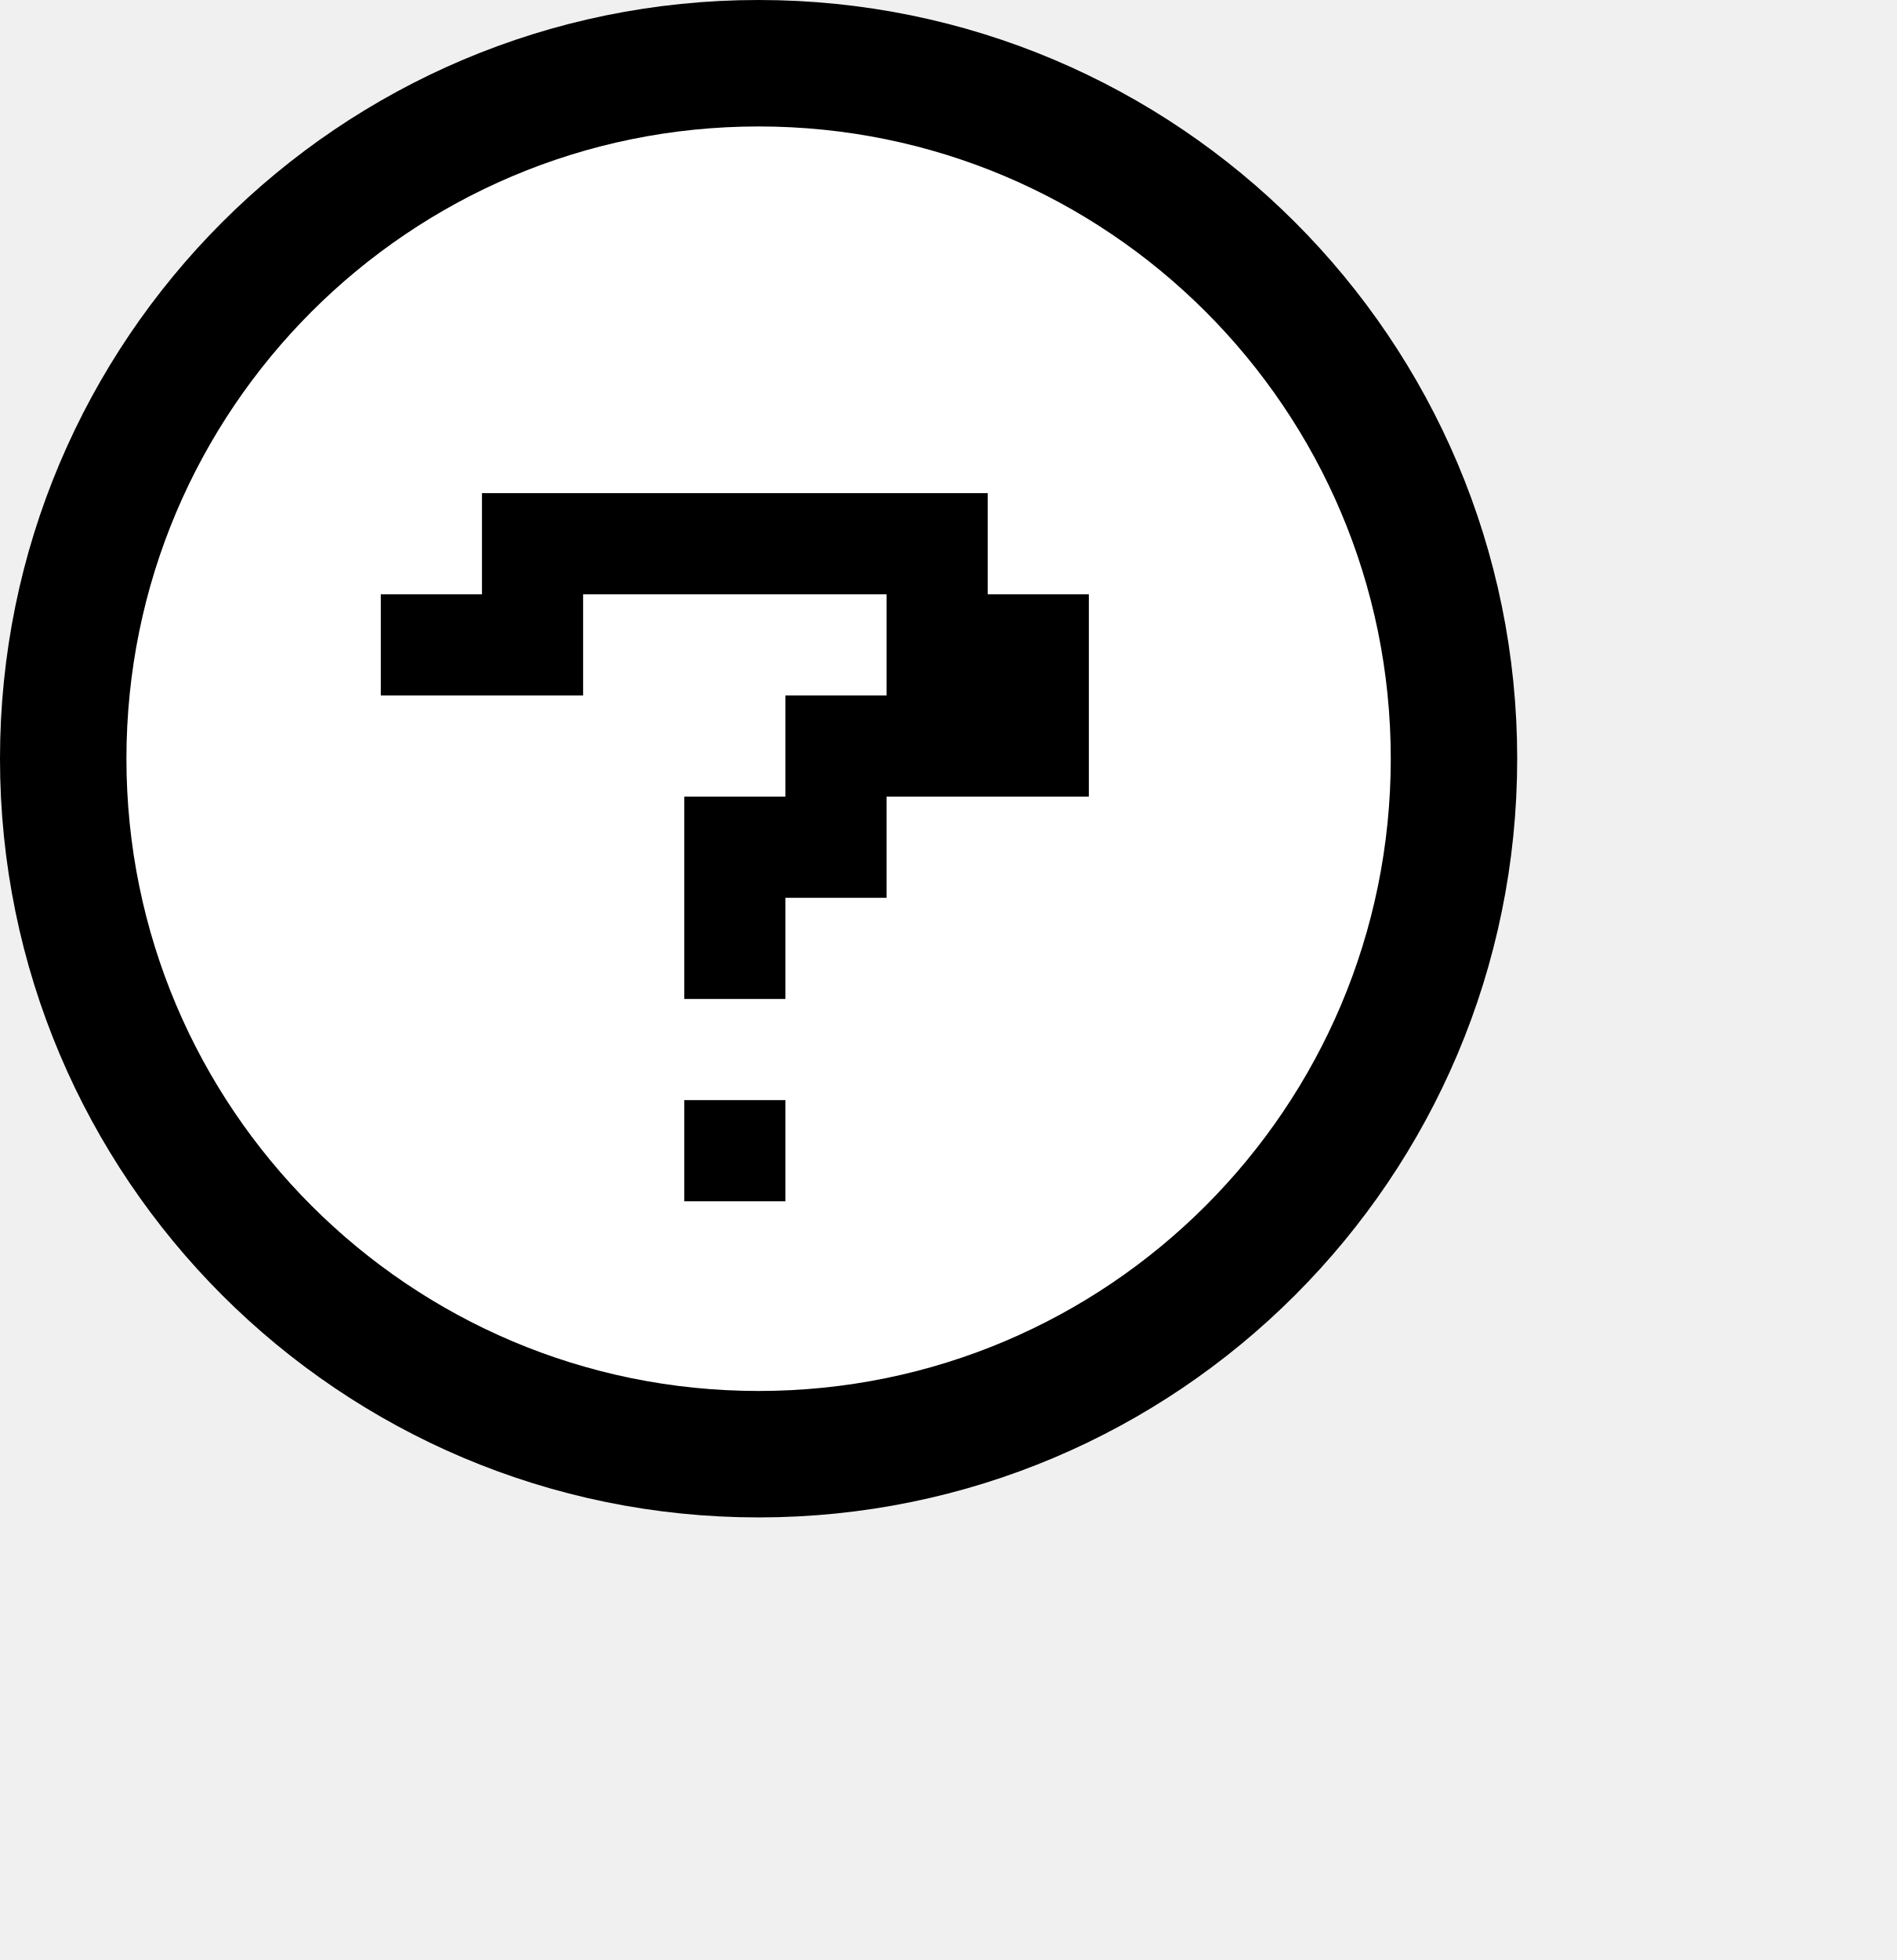
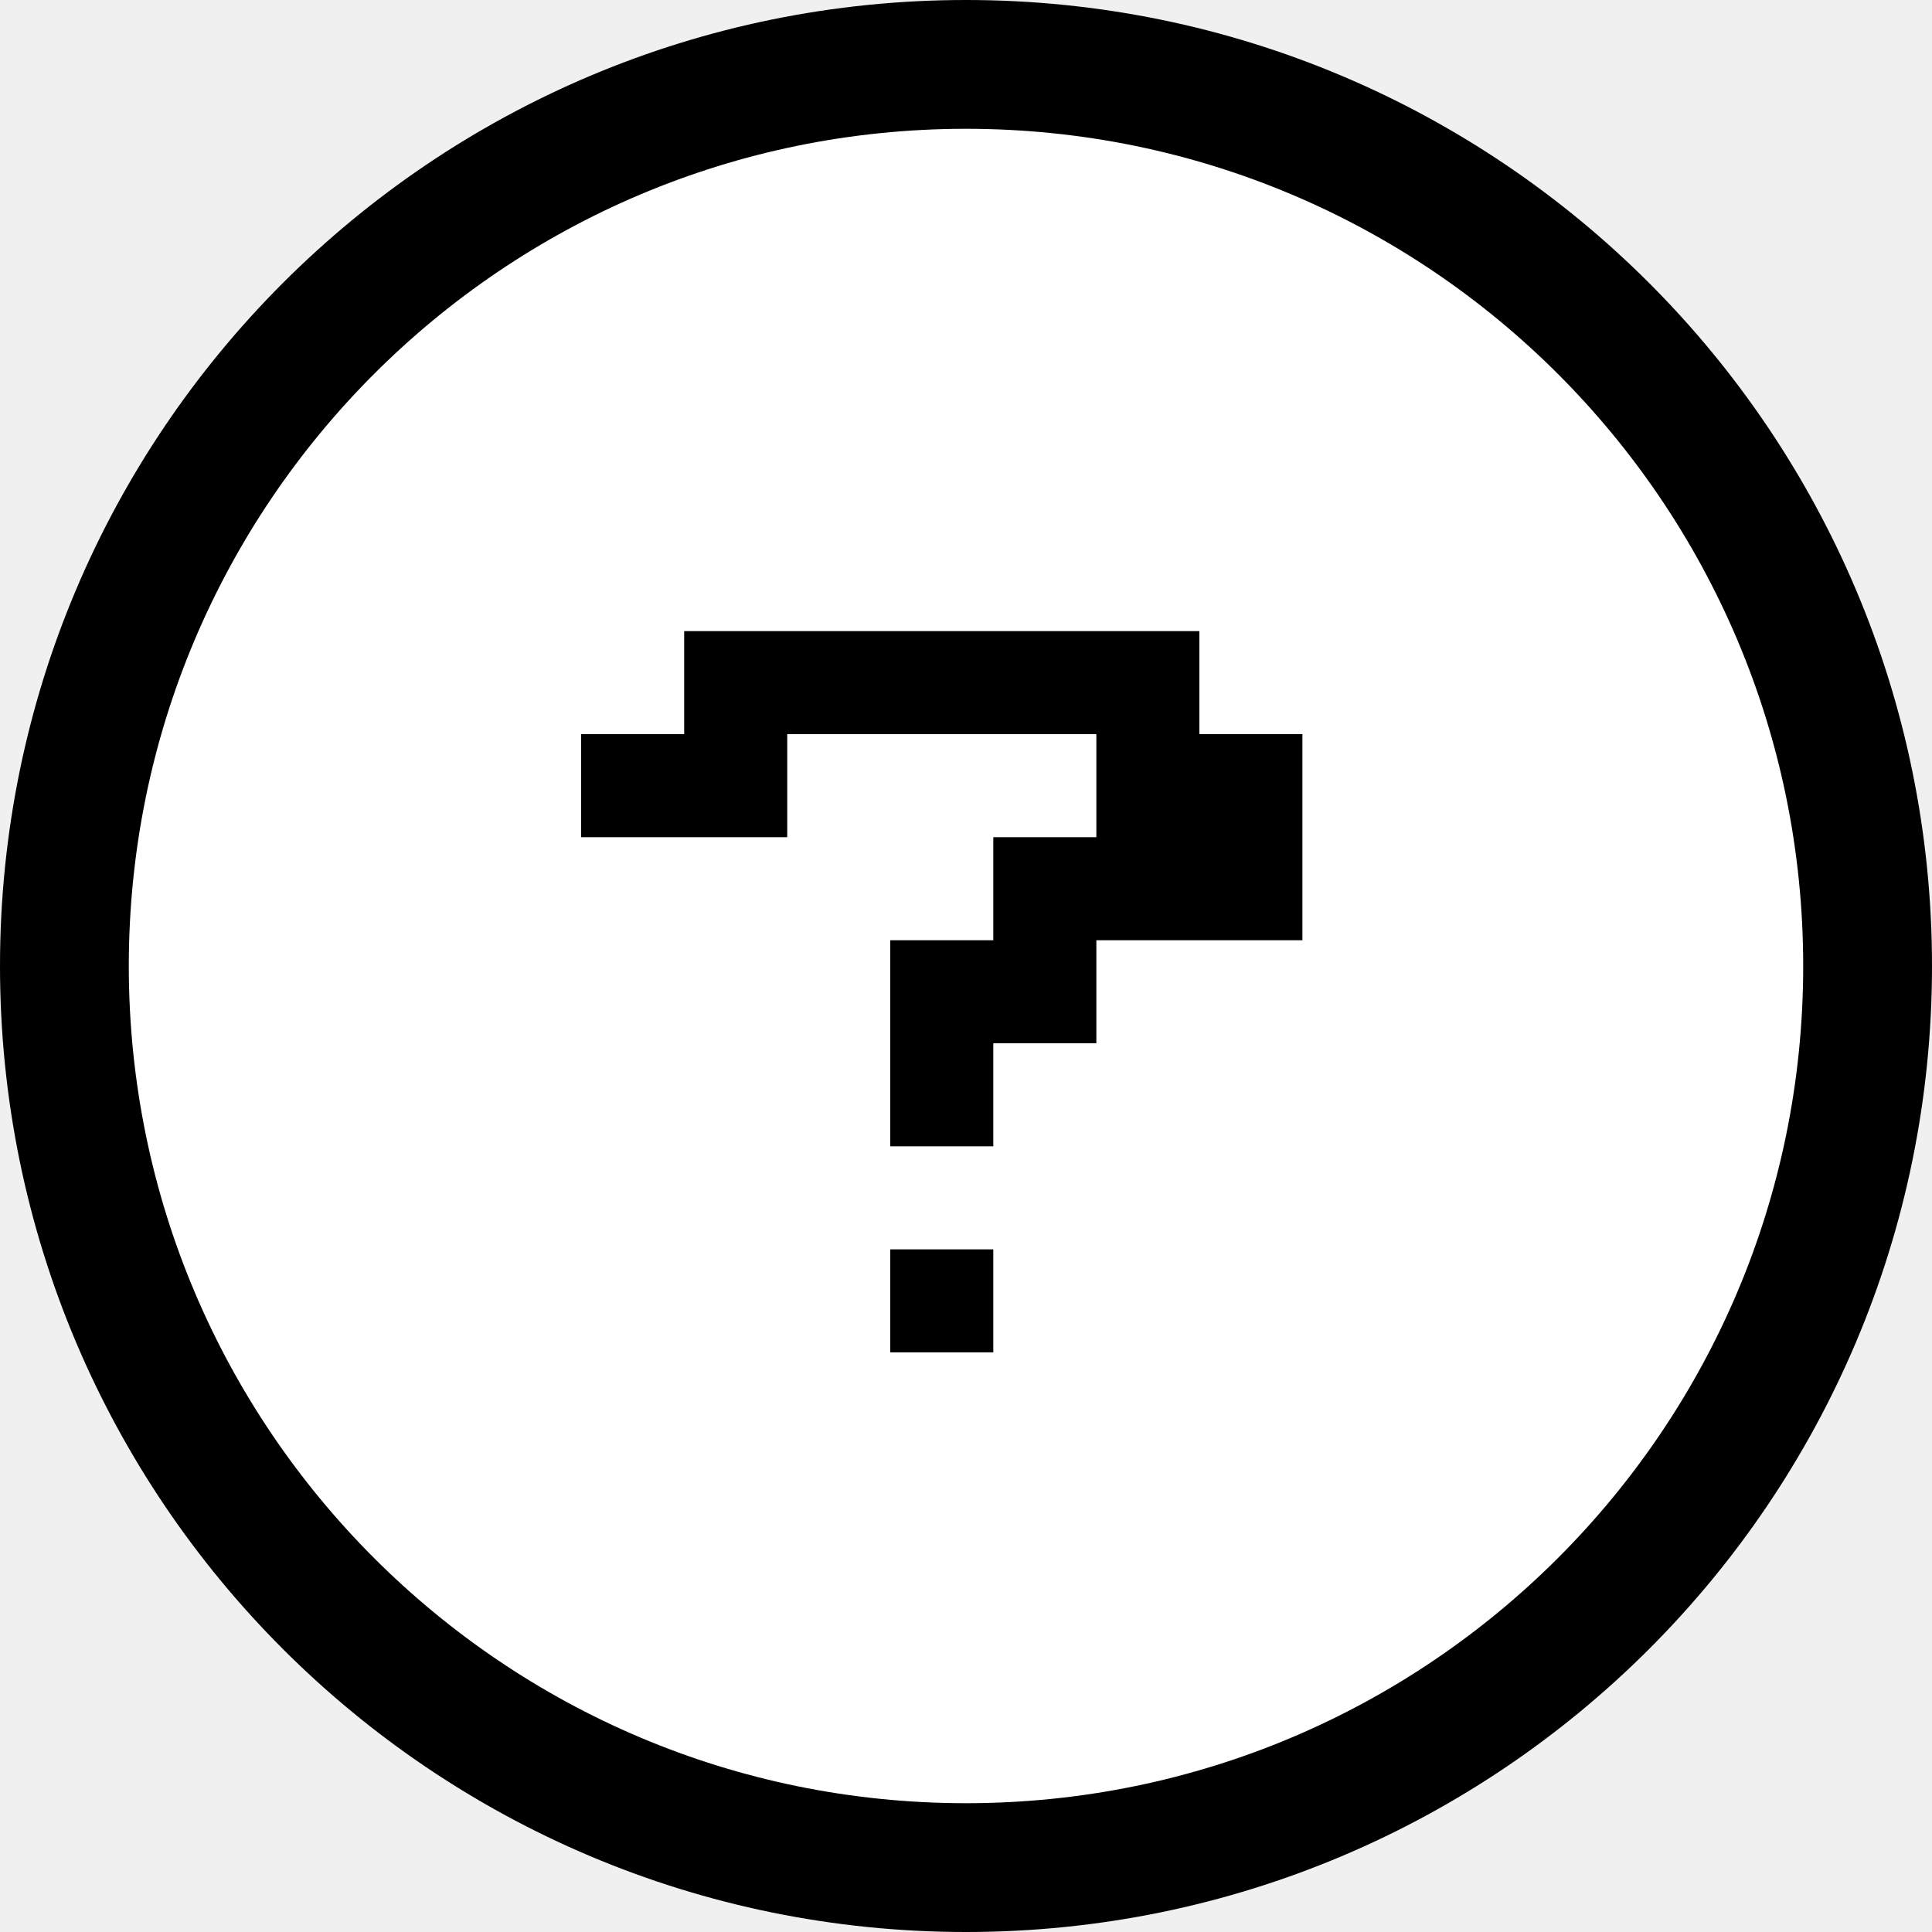
- <svg xmlns="http://www.w3.org/2000/svg" width="30" height="31" viewBox="0 0 30 31" fill="none">
-   <circle cx="12" cy="12" r="11" fill="white" stroke="black" stroke-width="2" />
-   <path d="M17.224 12.6H14.024V14.2H12.424V15.8H10.824V12.6H12.424V11H14.024V9.4H9.224V11H6.024V9.4H7.624V7.8H15.624V9.4H17.224V12.6ZM12.424 19H10.824V17.4H12.424V19Z" fill="black" />
+ <svg xmlns="http://www.w3.org/2000/svg" width="30" height="30" viewBox="0 0 30 30" fill="none">
+   <circle cx="15" cy="15" r="14" fill="white" stroke="black" stroke-width="2" />
+   <path d="M20.224 14.6H17.024V16.2H15.424V17.8H13.824V14.6H15.424V13H17.024V11.4H12.224V13H9.024V11.4H10.624V9.8H18.624V11.4H20.224V14.6ZM15.424 21H13.824V19.4H15.424V21Z" fill="black" />
</svg>
